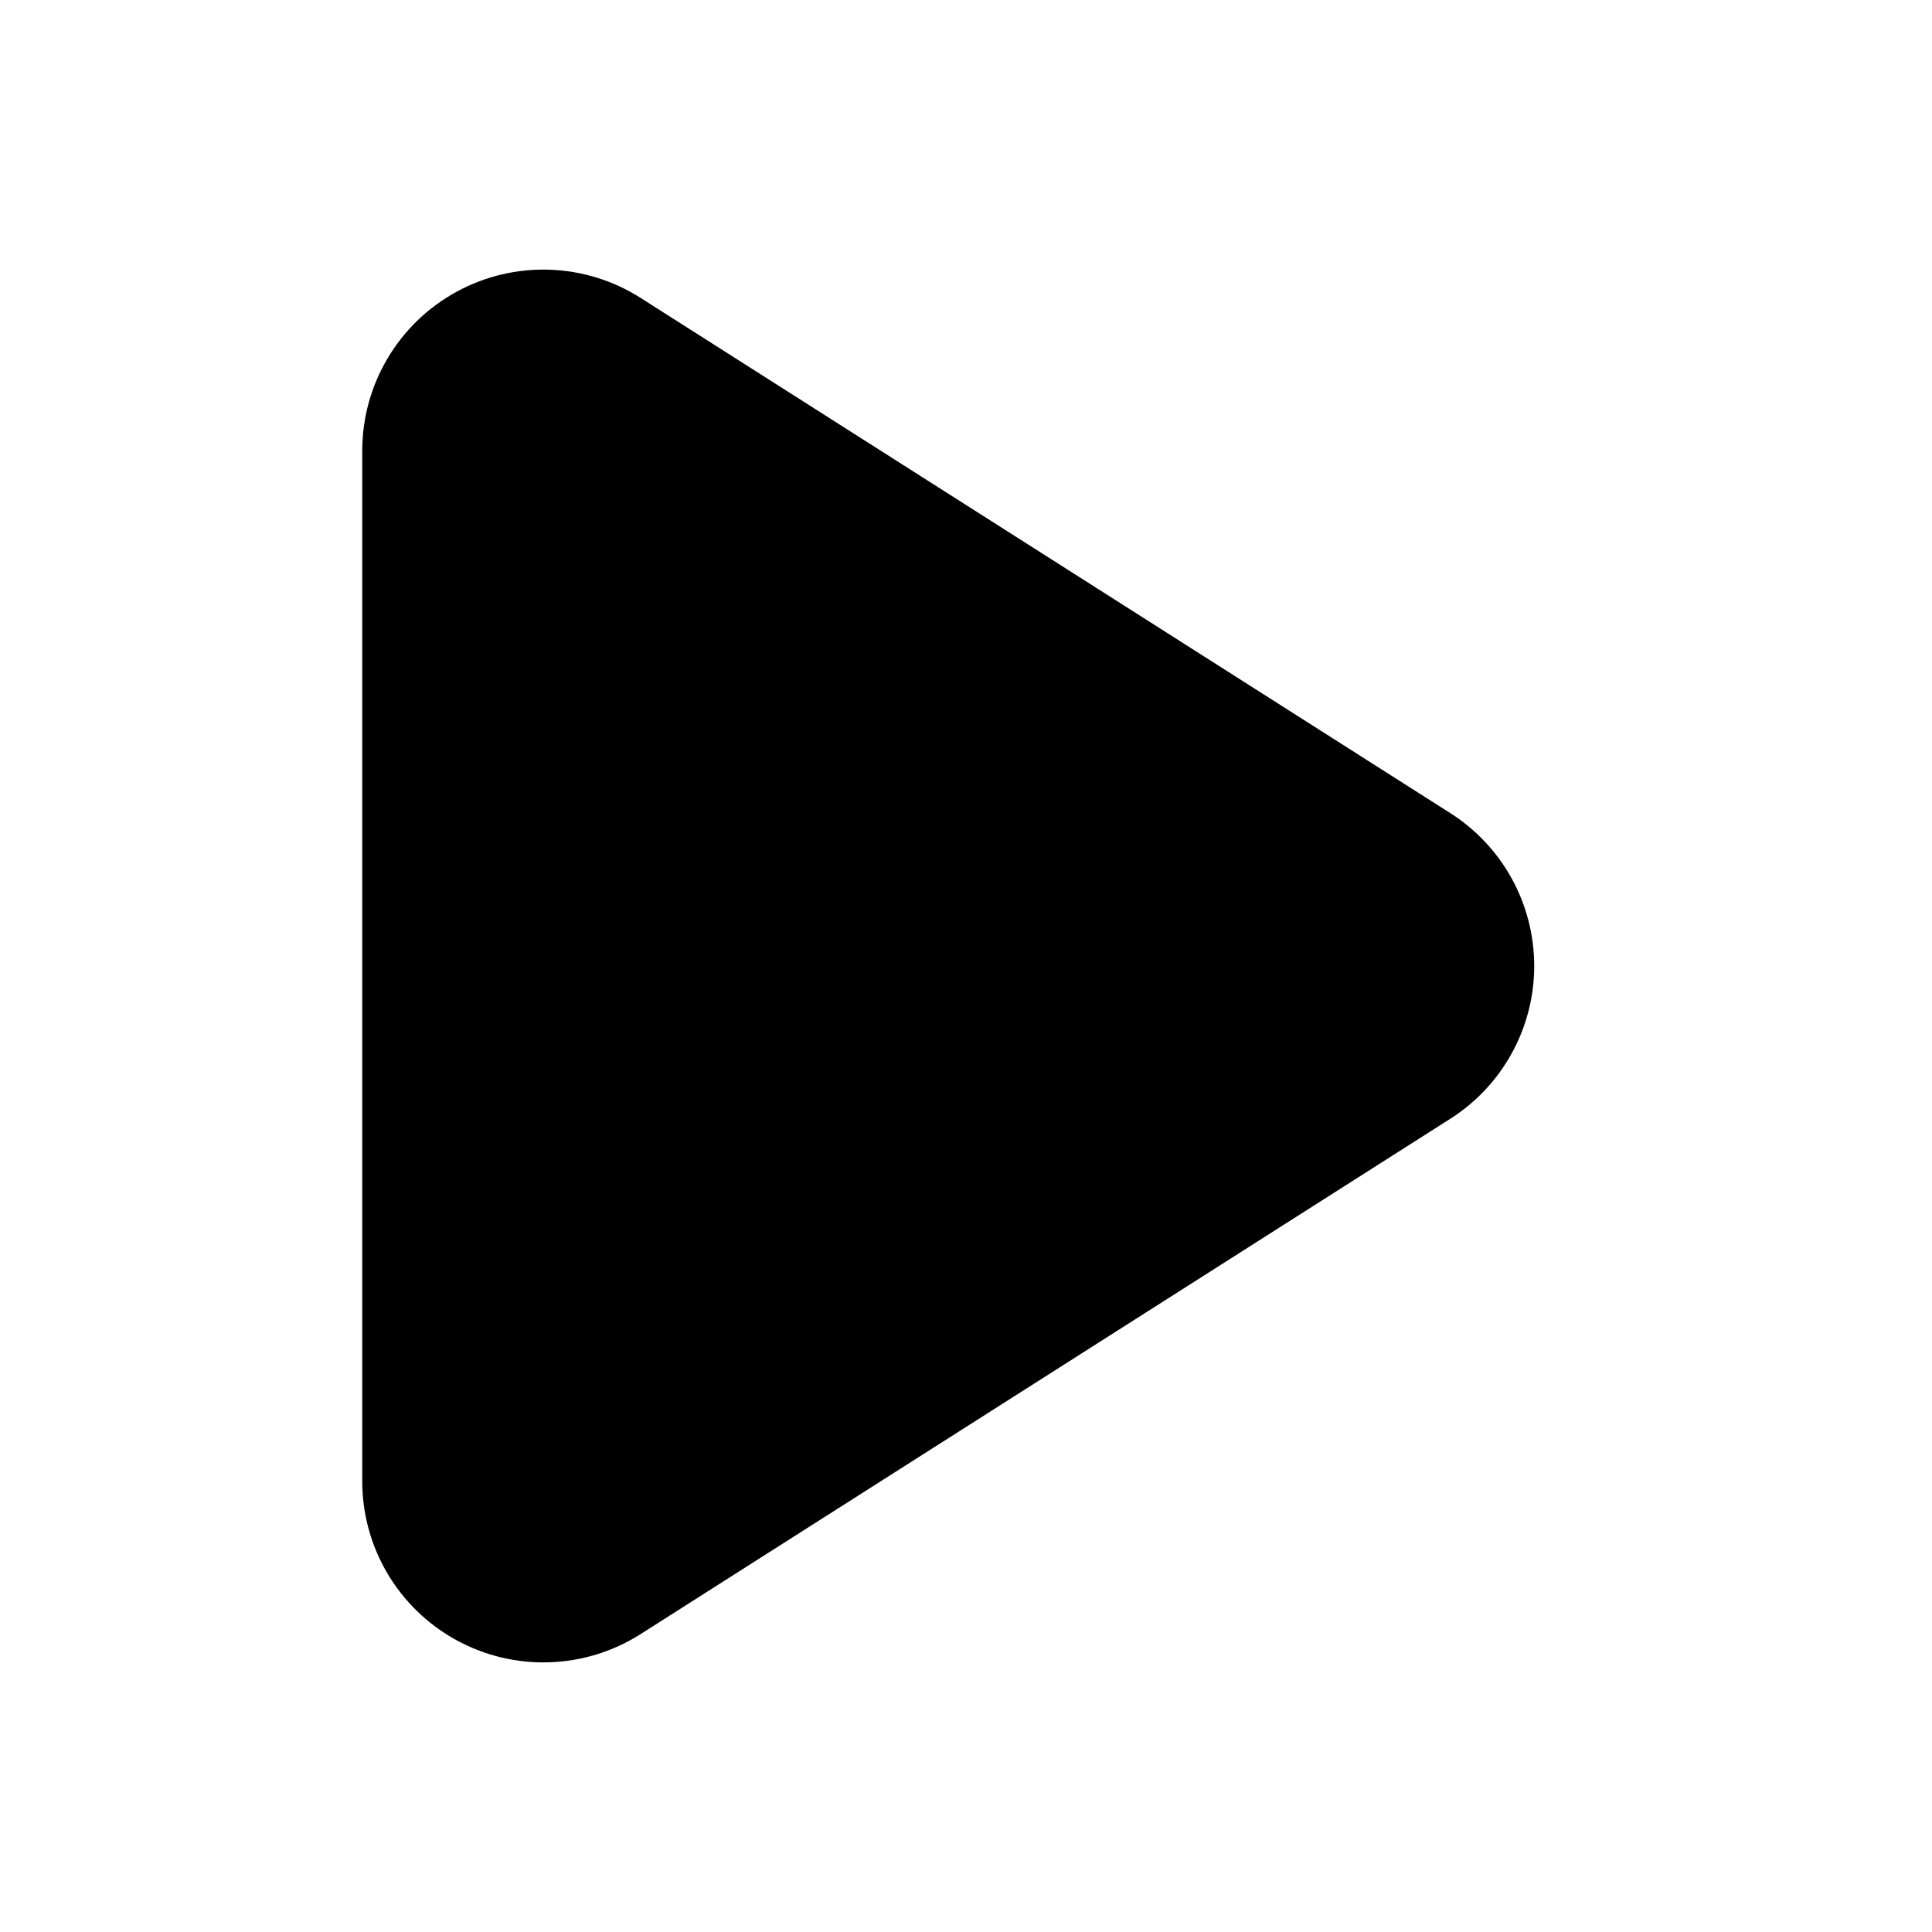
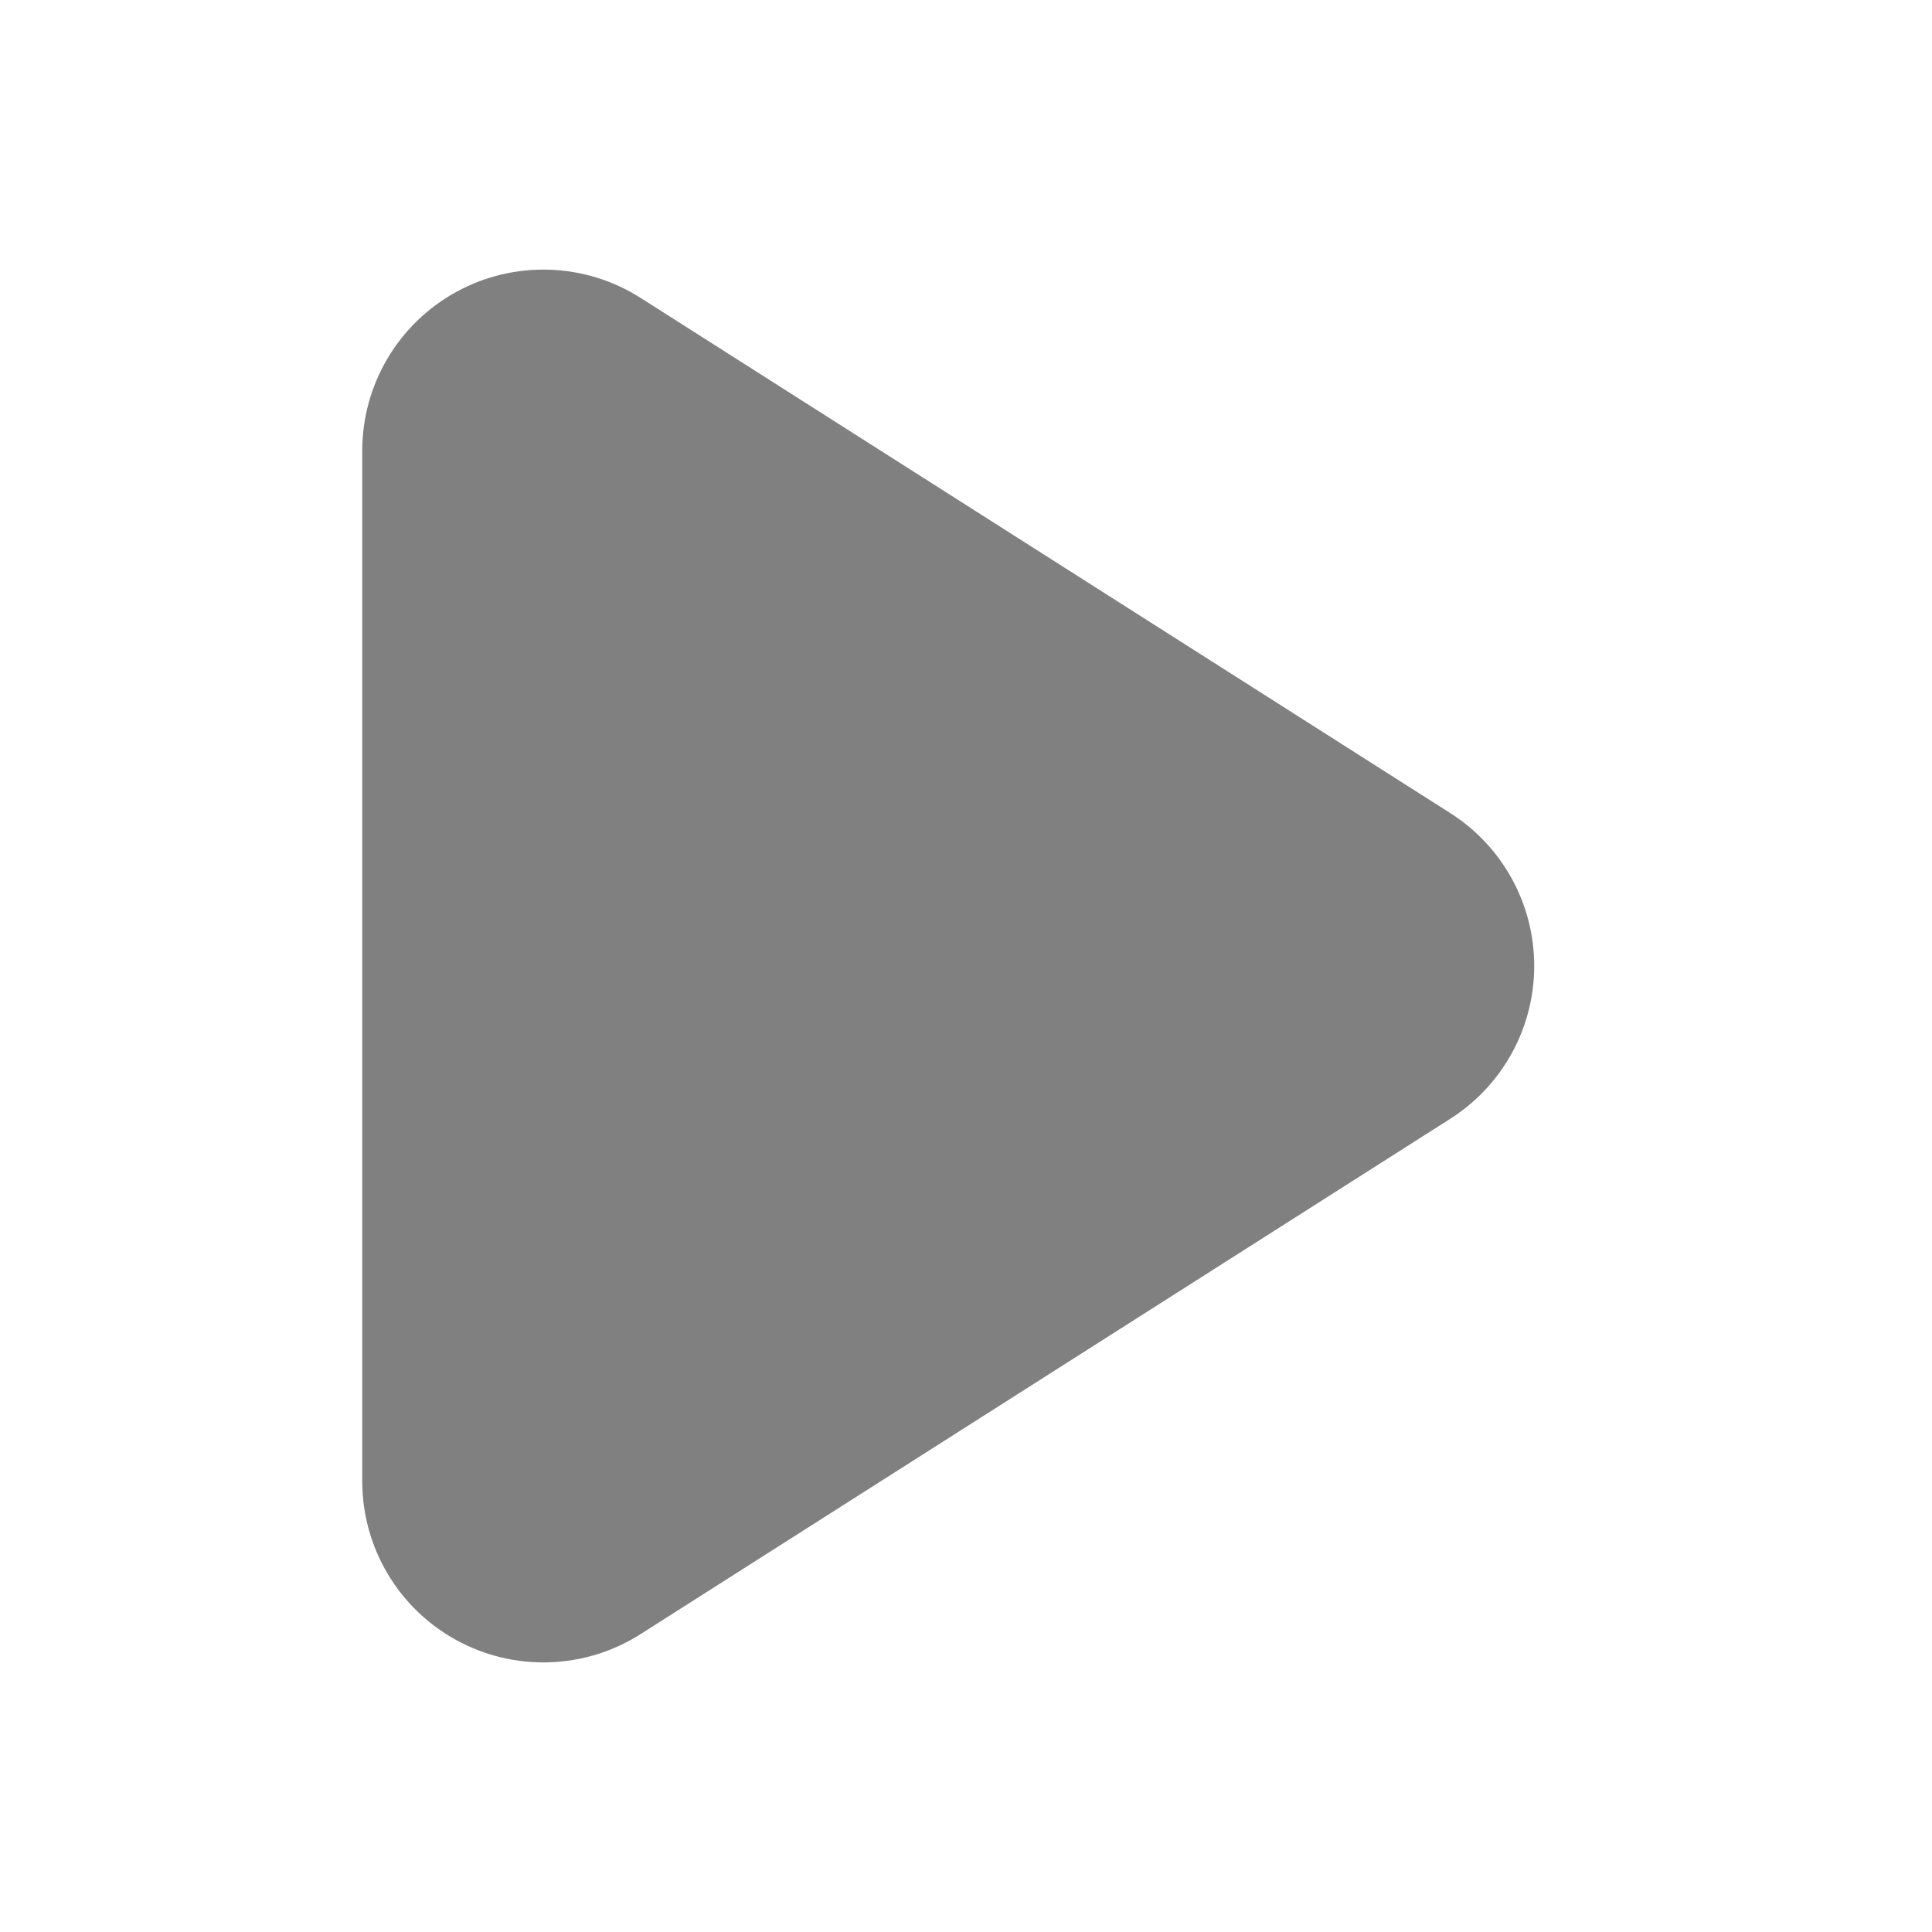
- <svg xmlns="http://www.w3.org/2000/svg" viewBox="0 0 16 16" fill="currentColor" class="w-4 h-4">
+ <svg xmlns="http://www.w3.org/2000/svg" viewBox="0 0 16 16" fill="grey" class="w-4 h-4">
  <path d="M3 3.732a1.5 1.5 0 0 1 2.305-1.265l6.706 4.267a1.5 1.5 0 0 1 0 2.531l-6.706 4.268A1.5 1.5 0 0 1 3 12.267V3.732Z" />
</svg>
